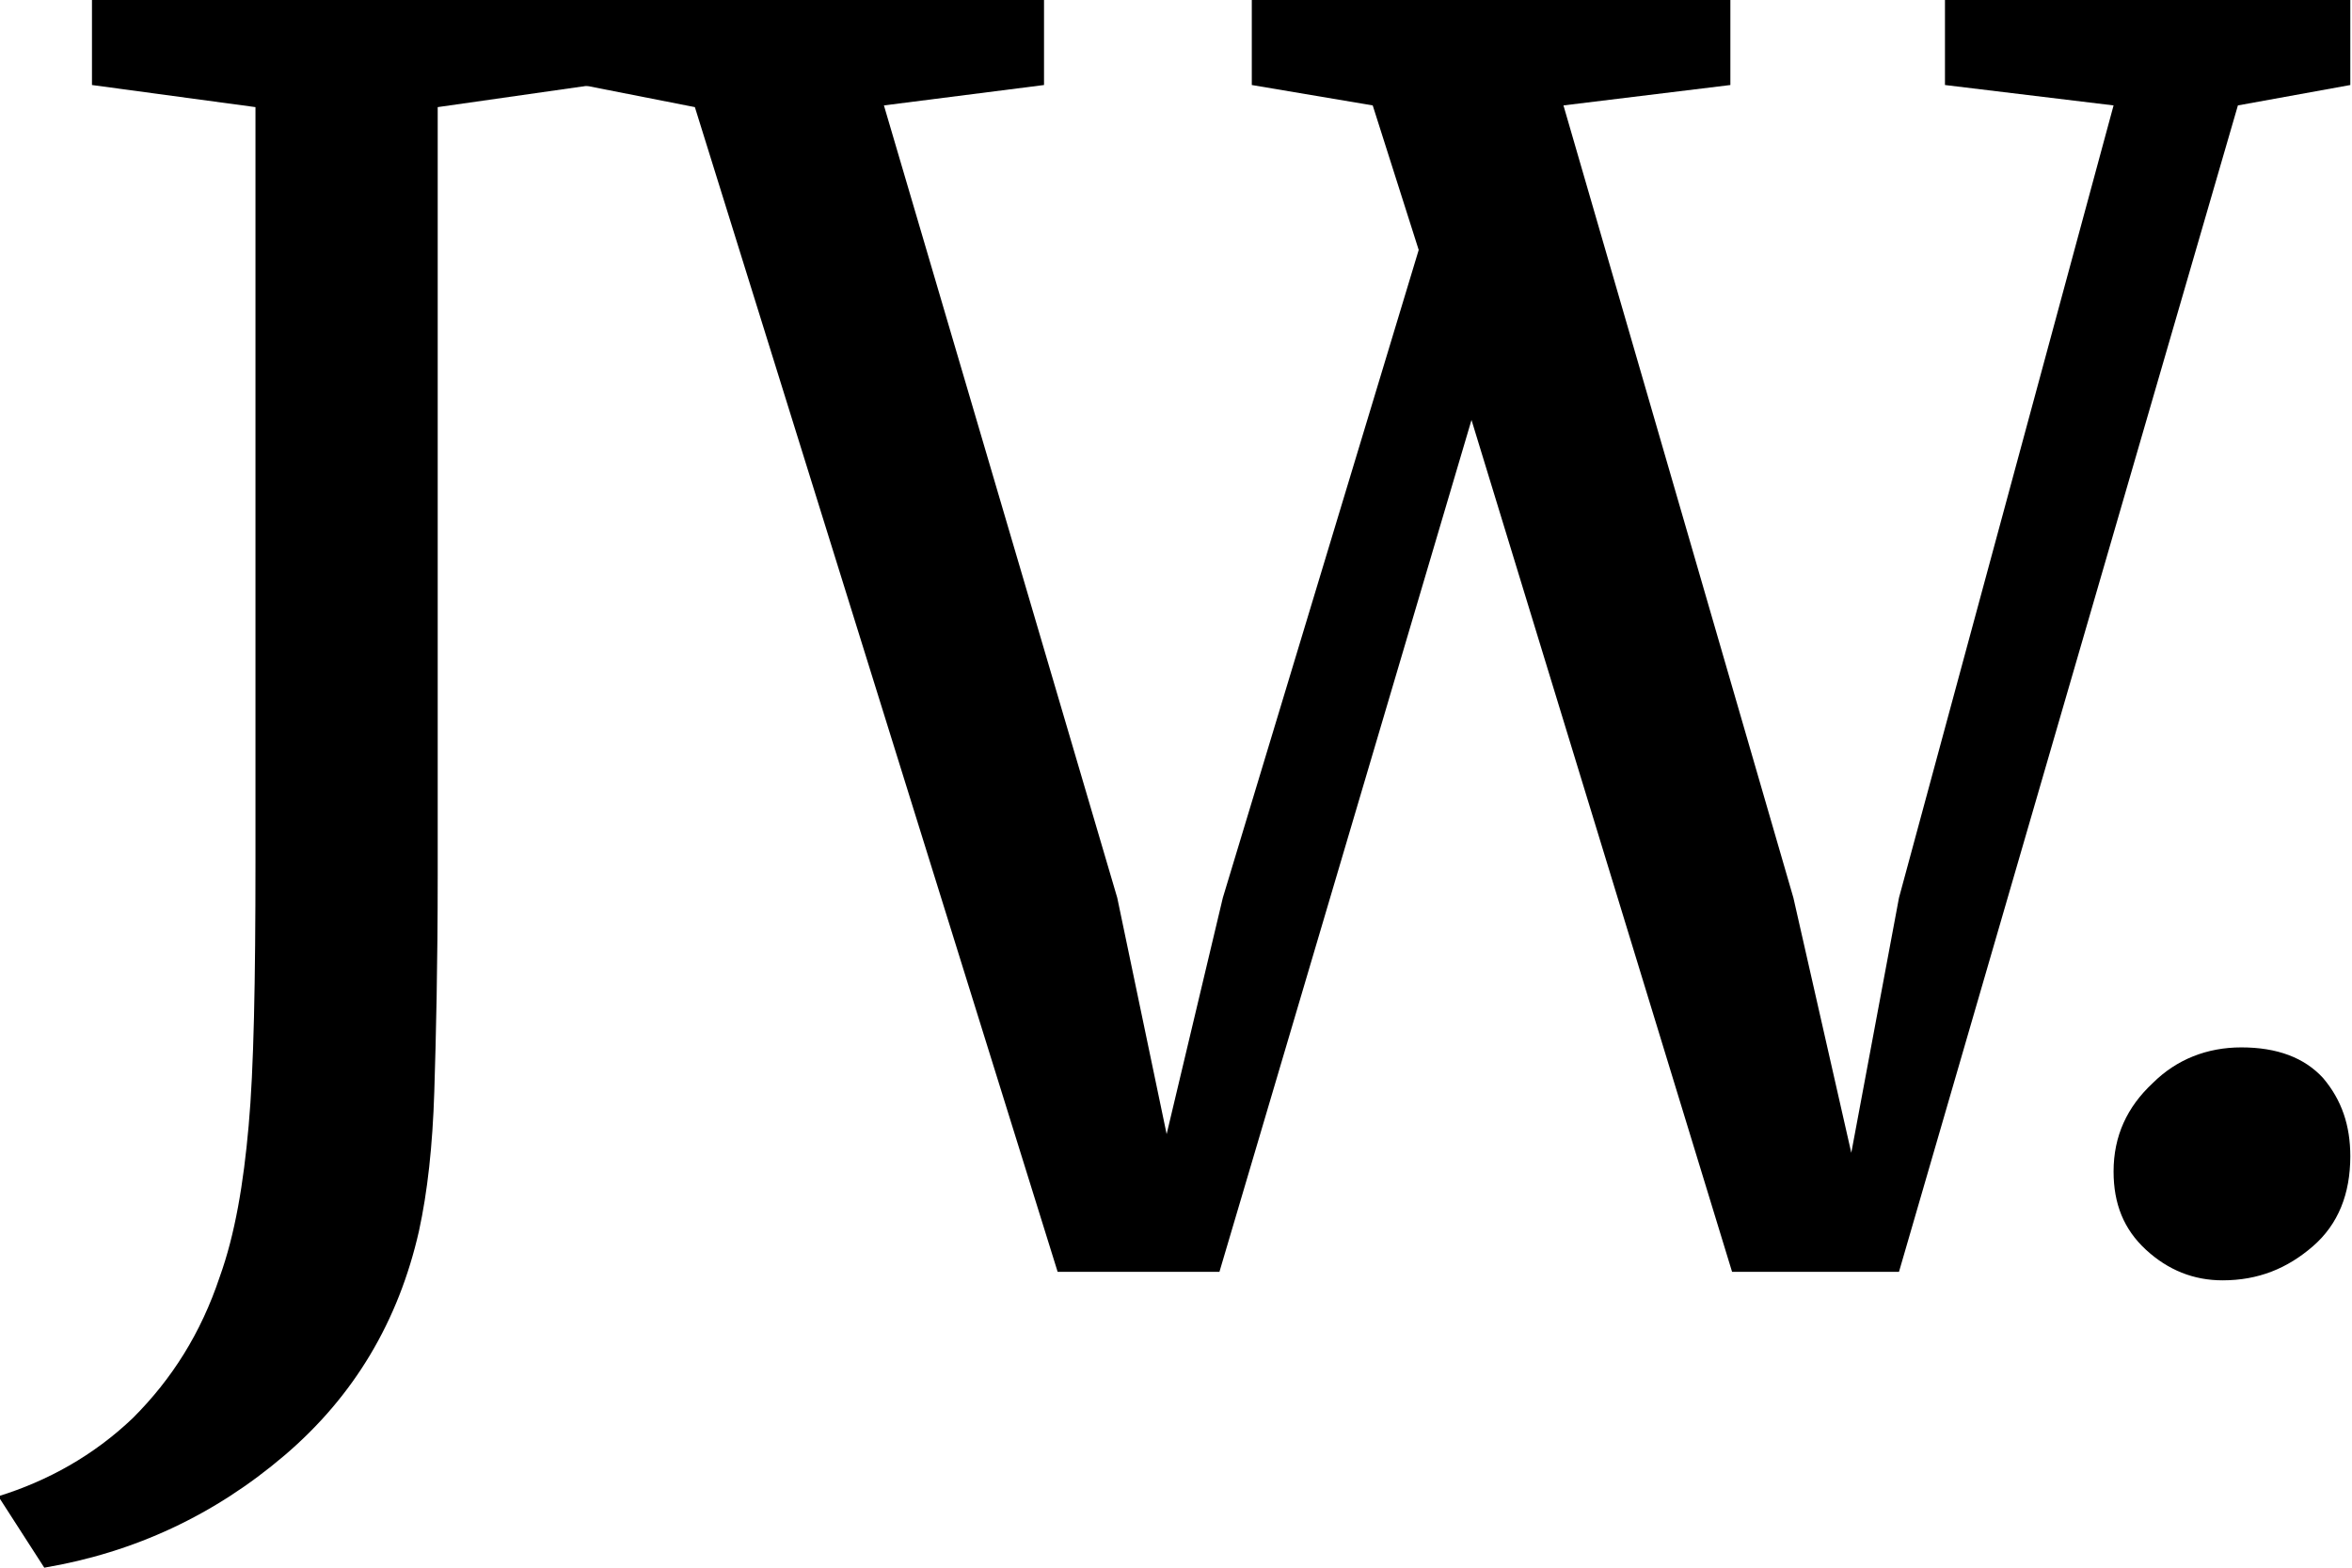
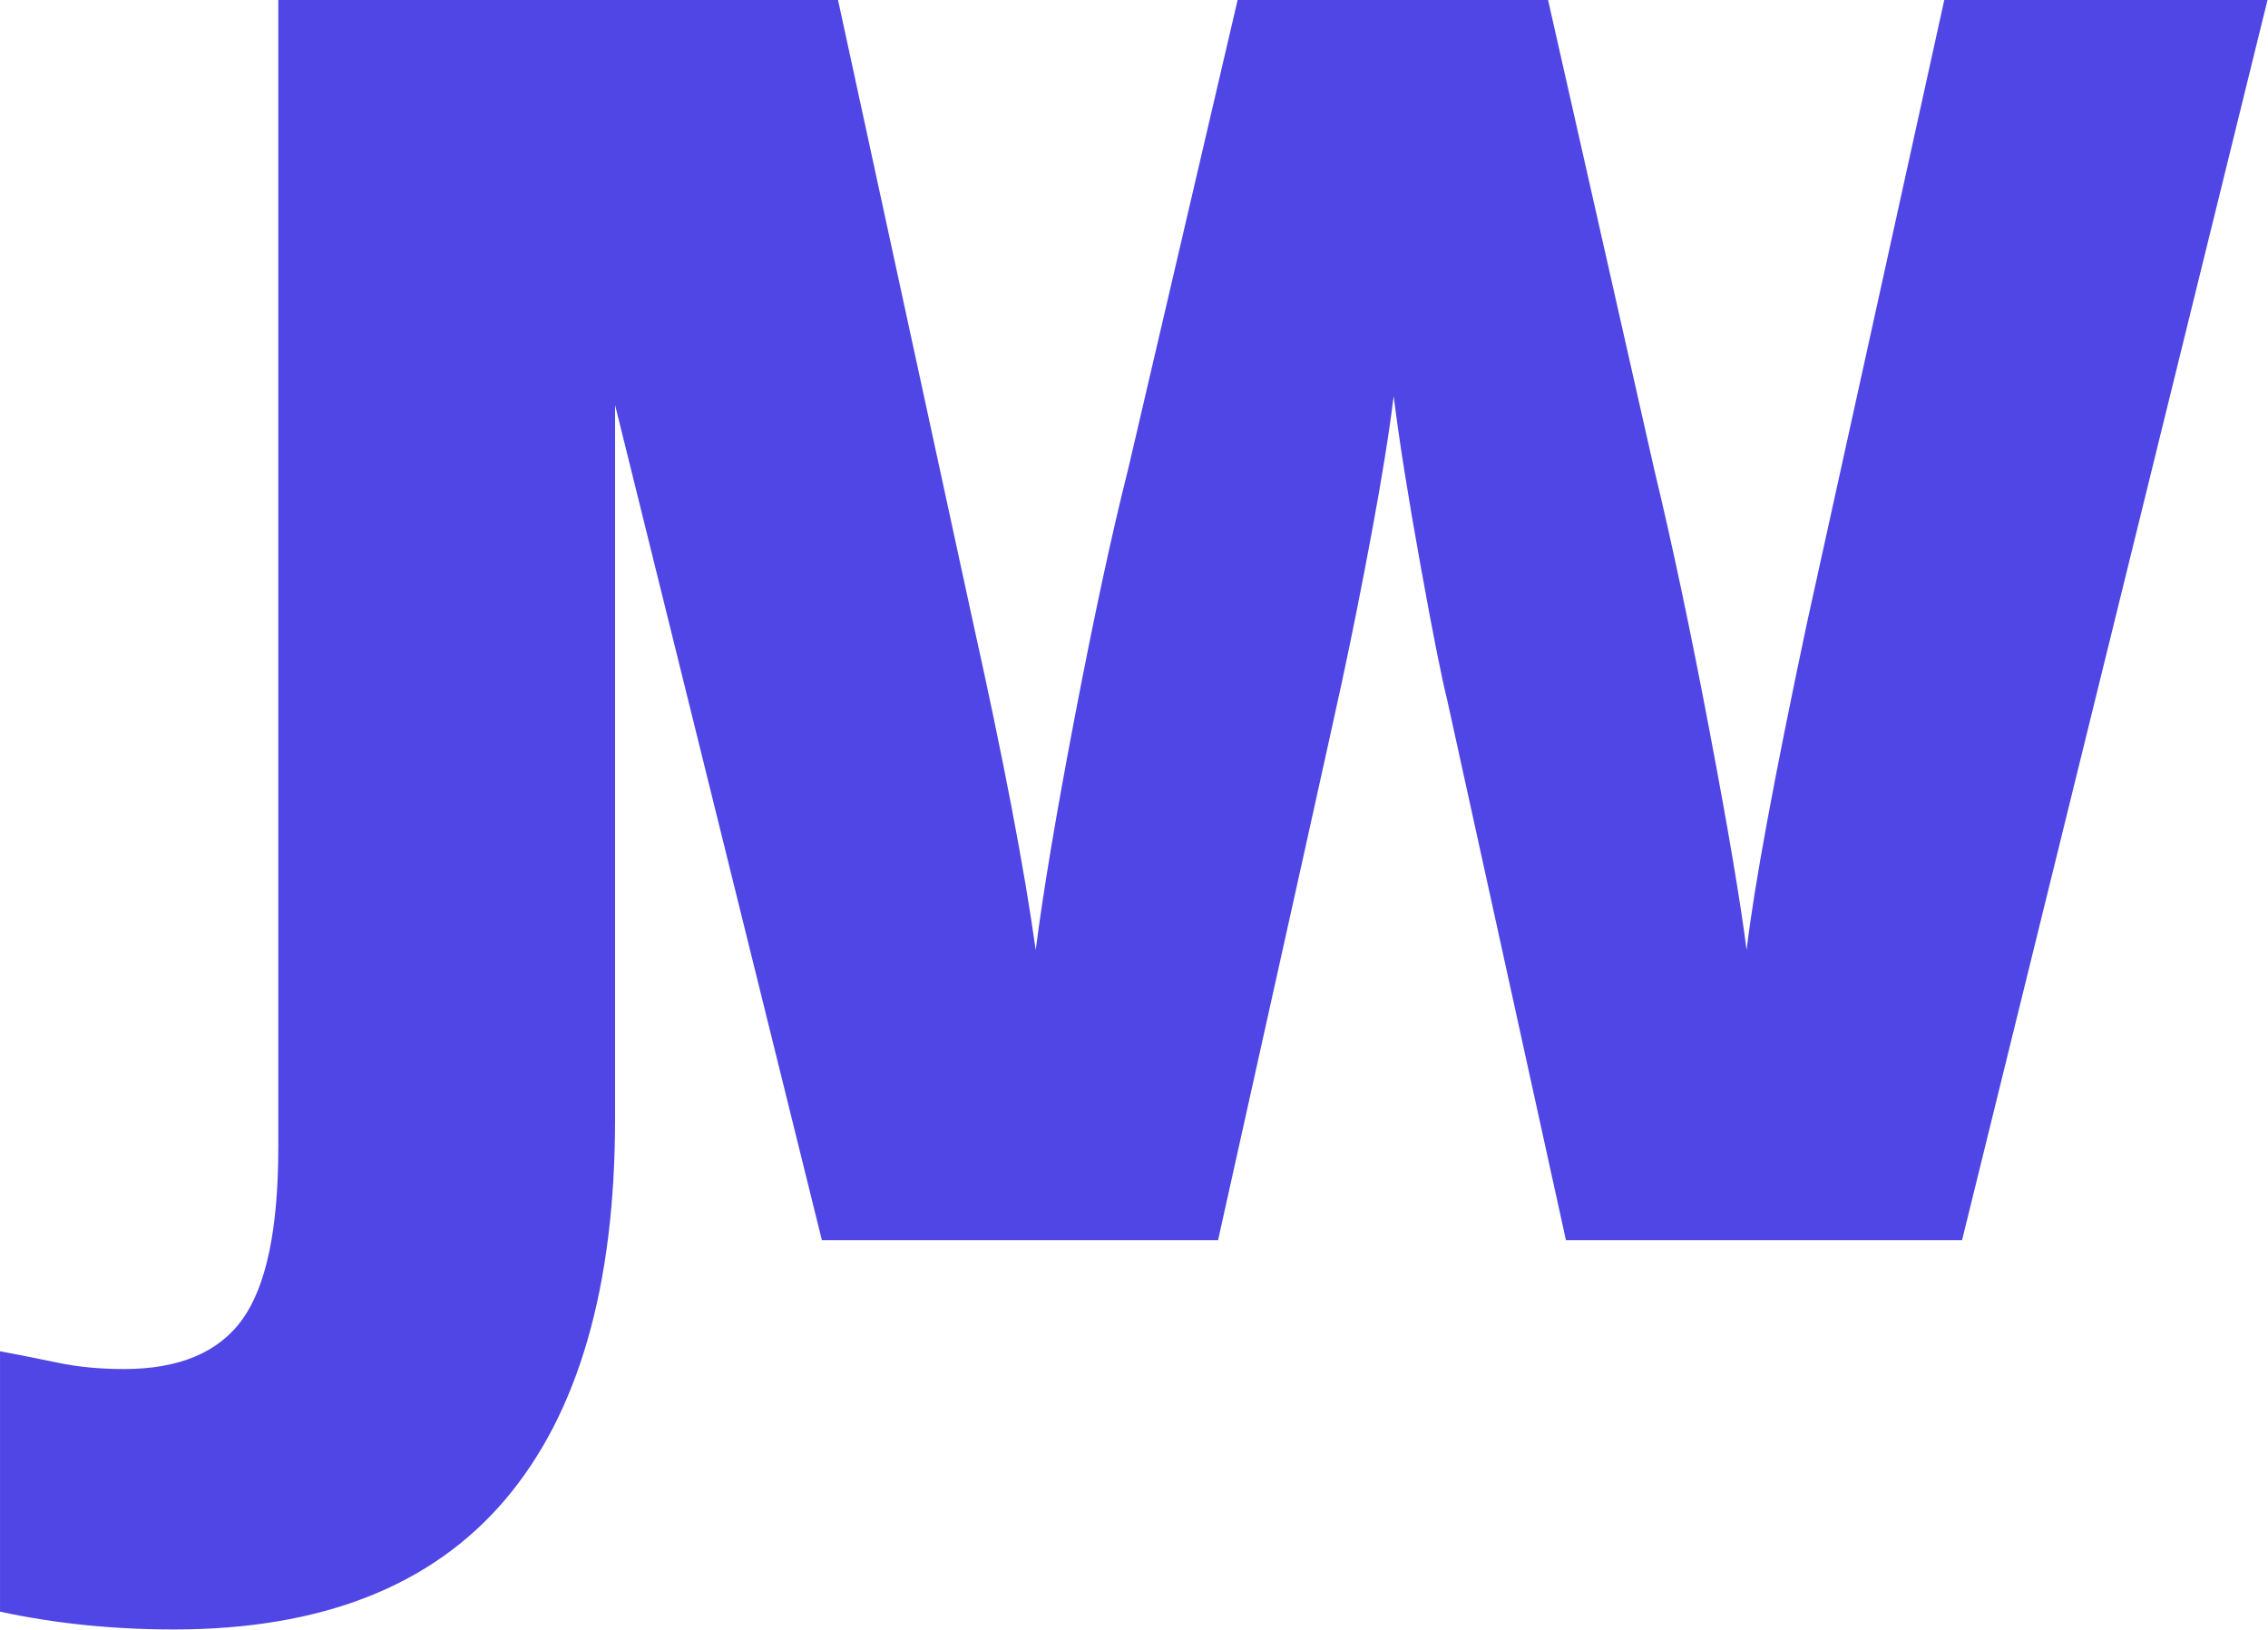
- <svg xmlns="http://www.w3.org/2000/svg" width="100%" height="100%" viewBox="0 0 720 480" version="1.1" xml:space="preserve" style="fill-rule:evenodd;clip-rule:evenodd;stroke-linejoin:round;stroke-miterlimit:2;">
-   <g id="Curves" transform="matrix(1.13752,0,0,1.13587,-7.2845,-32.609)">
-     <g transform="matrix(458.333,0,0,458.333,546.321,369.25)">
-       <path d="M0.127,0.01C0.11,0.01 0.095,0.004 0.082,-0.008C0.069,-0.02 0.063,-0.035 0.063,-0.054C0.063,-0.075 0.071,-0.092 0.086,-0.106C0.1,-0.12 0.118,-0.127 0.138,-0.127C0.159,-0.127 0.175,-0.121 0.186,-0.109C0.197,-0.096 0.202,-0.081 0.202,-0.063C0.202,-0.041 0.195,-0.023 0.18,-0.01C0.165,0.003 0.148,0.01 0.127,0.01Z" style="fill-rule:nonzero;" />
-     </g>
-     <g transform="matrix(1,0,0,1,-303,155.035)">
-       <g transform="matrix(458.333,0,0,458.333,311.696,214.215)">
-         <path d="M-0.006,0.137C0.023,0.128 0.05,0.113 0.073,0.091C0.096,0.068 0.113,0.041 0.124,0.008C0.133,-0.017 0.138,-0.047 0.141,-0.081C0.144,-0.114 0.145,-0.166 0.145,-0.236L0.145,-0.68L0.049,-0.693L0.049,-0.743L0.343,-0.743L0.343,-0.693L0.252,-0.68L0.252,-0.228C0.252,-0.175 0.251,-0.133 0.25,-0.101C0.249,-0.069 0.246,-0.042 0.241,-0.019C0.229,0.034 0.203,0.078 0.162,0.113C0.121,0.148 0.074,0.17 0.021,0.179L-0.006,0.137Z" style="fill-rule:nonzero;" />
-       </g>
-       <g transform="matrix(458.333,0,0,458.333,474.863,214.215)">
-         <path d="M-0.019,-0.743L0.252,-0.743L0.252,-0.693L0.158,-0.681L0.295,-0.215L0.324,-0.076L0.357,-0.215L0.472,-0.596L0.445,-0.681L0.374,-0.693L0.374,-0.743L0.655,-0.743L0.655,-0.693L0.557,-0.681L0.692,-0.215L0.726,-0.065L0.754,-0.215L0.88,-0.681L0.781,-0.693L0.781,-0.743L1.019,-0.743L1.019,-0.693L0.953,-0.681L0.754,0.005L0.656,0.005L0.503,-0.496L0.355,0.005L0.26,0.005L0.047,-0.68L-0.019,-0.693L-0.019,-0.743Z" style="fill-rule:nonzero;" />
-       </g>
-     </g>
+ <svg xmlns="http://www.w3.org/2000/svg" width="100%" height="100%" viewBox="0 0 167 120" version="1.1" xml:space="preserve" style="fill-rule:evenodd;clip-rule:evenodd;stroke-linejoin:round;stroke-miterlimit:2;">
+   <g id="Logo" transform="matrix(0.47975,0,0,0.47975,-496.281,10.6261)">
+     <path d="M1335.6,168.215L1274.8,168.215L1256.57,85.273C1255.7,81.8 1254.33,74.899 1252.47,64.57C1250.6,54.24 1249.23,45.603 1248.36,38.658C1247.67,44.3 1246.54,51.31 1244.98,59.687C1243.42,68.063 1241.88,75.767 1240.36,82.799C1238.84,89.83 1232.52,118.302 1221.41,168.215L1160.6,168.215L1113.47,-22.149L1163.08,-22.149L1183.78,73.294C1188.47,94.387 1191.68,111.184 1193.42,123.684C1194.55,114.83 1196.56,102.807 1199.47,87.616C1202.38,72.425 1205.09,59.839 1207.61,49.856L1224.41,-22.149L1272.06,-22.149L1288.34,49.856C1291.12,61.401 1293.94,74.726 1296.8,89.83C1299.67,104.934 1301.58,116.219 1302.53,123.684C1303.66,114.049 1306.74,97.339 1311.78,73.554L1332.87,-22.149L1382.48,-22.149L1335.6,168.215Z" style="fill:rgb(79,70,229);fill-rule:nonzero;" />
+     <path d="M1061.15,227.981C1051.78,227.981 1042.88,227.07 1034.46,225.247L1034.46,185.273C1037.24,185.794 1040.19,186.379 1043.31,187.03C1046.44,187.682 1049.82,188.007 1053.47,188.007C1061.97,188.007 1068.05,185.446 1071.7,180.325C1075.34,175.203 1077.17,166.436 1077.17,154.023L1077.17,-22.149L1128.86,-22.149L1128.86,149.596C1128.86,175.377 1123.22,194.886 1111.93,208.124C1100.65,221.362 1083.72,227.981 1061.15,227.981Z" style="fill:rgb(79,70,229);fill-rule:nonzero;" />
  </g>
</svg>
